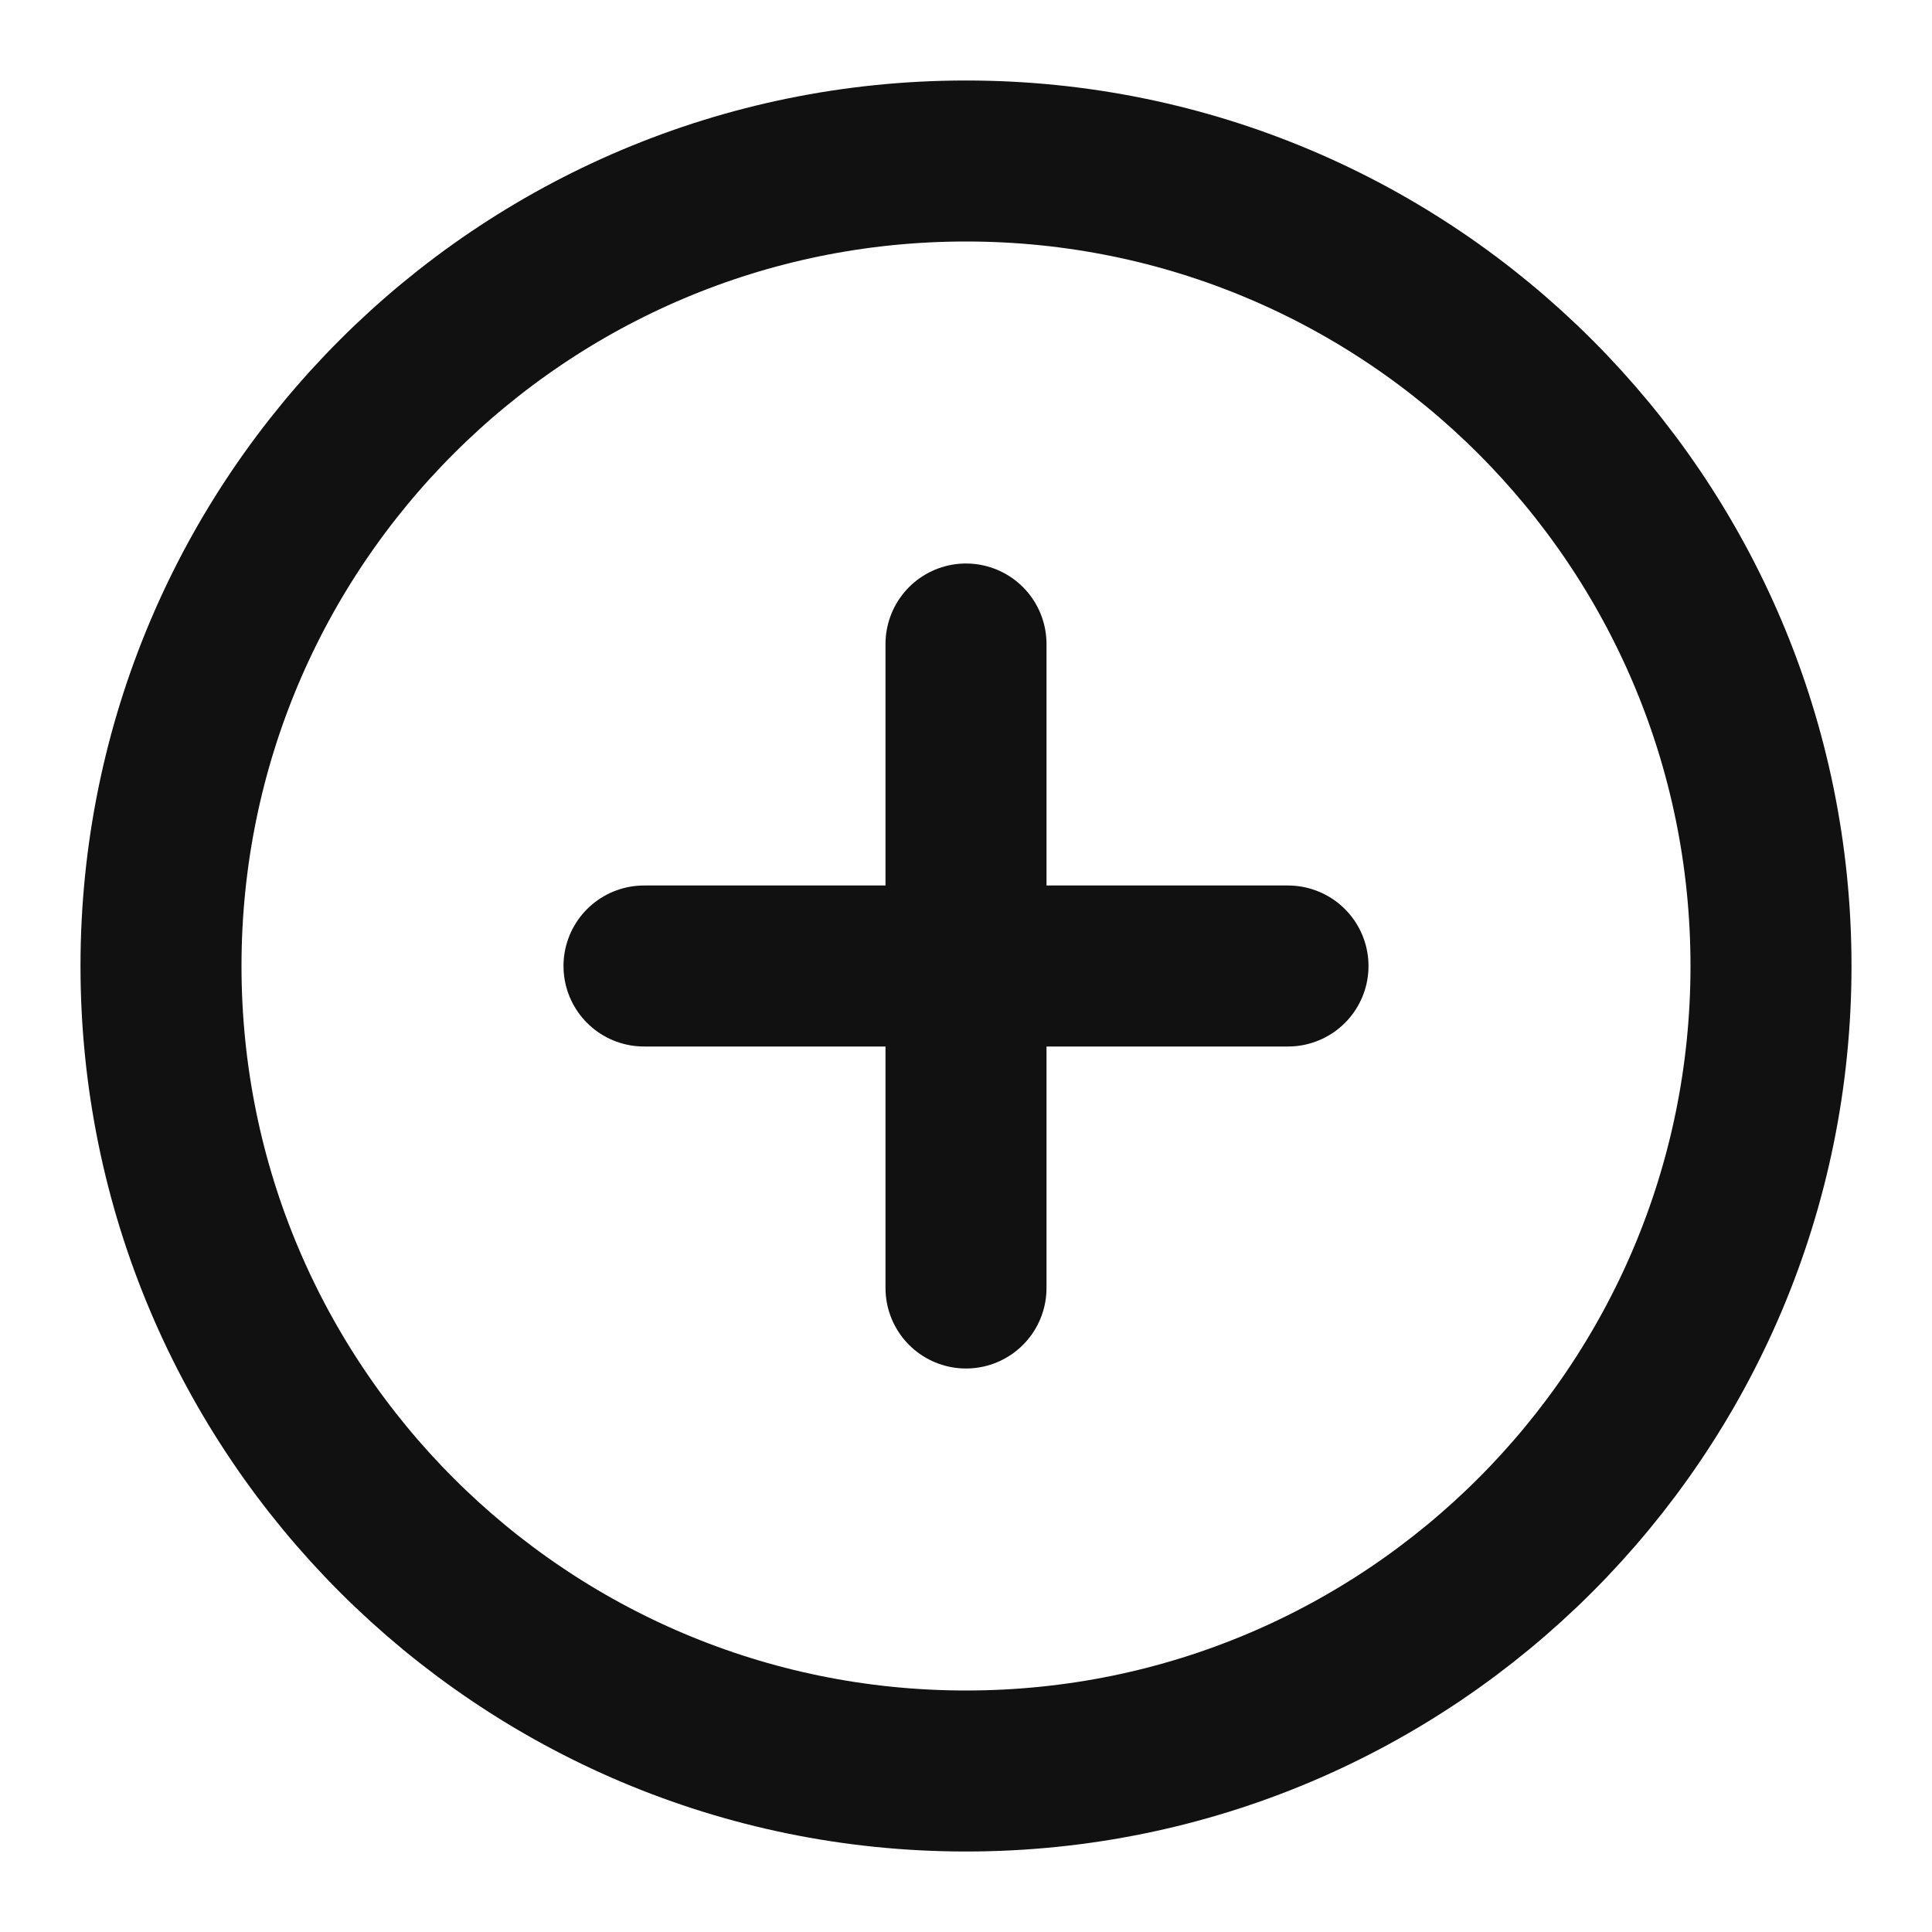
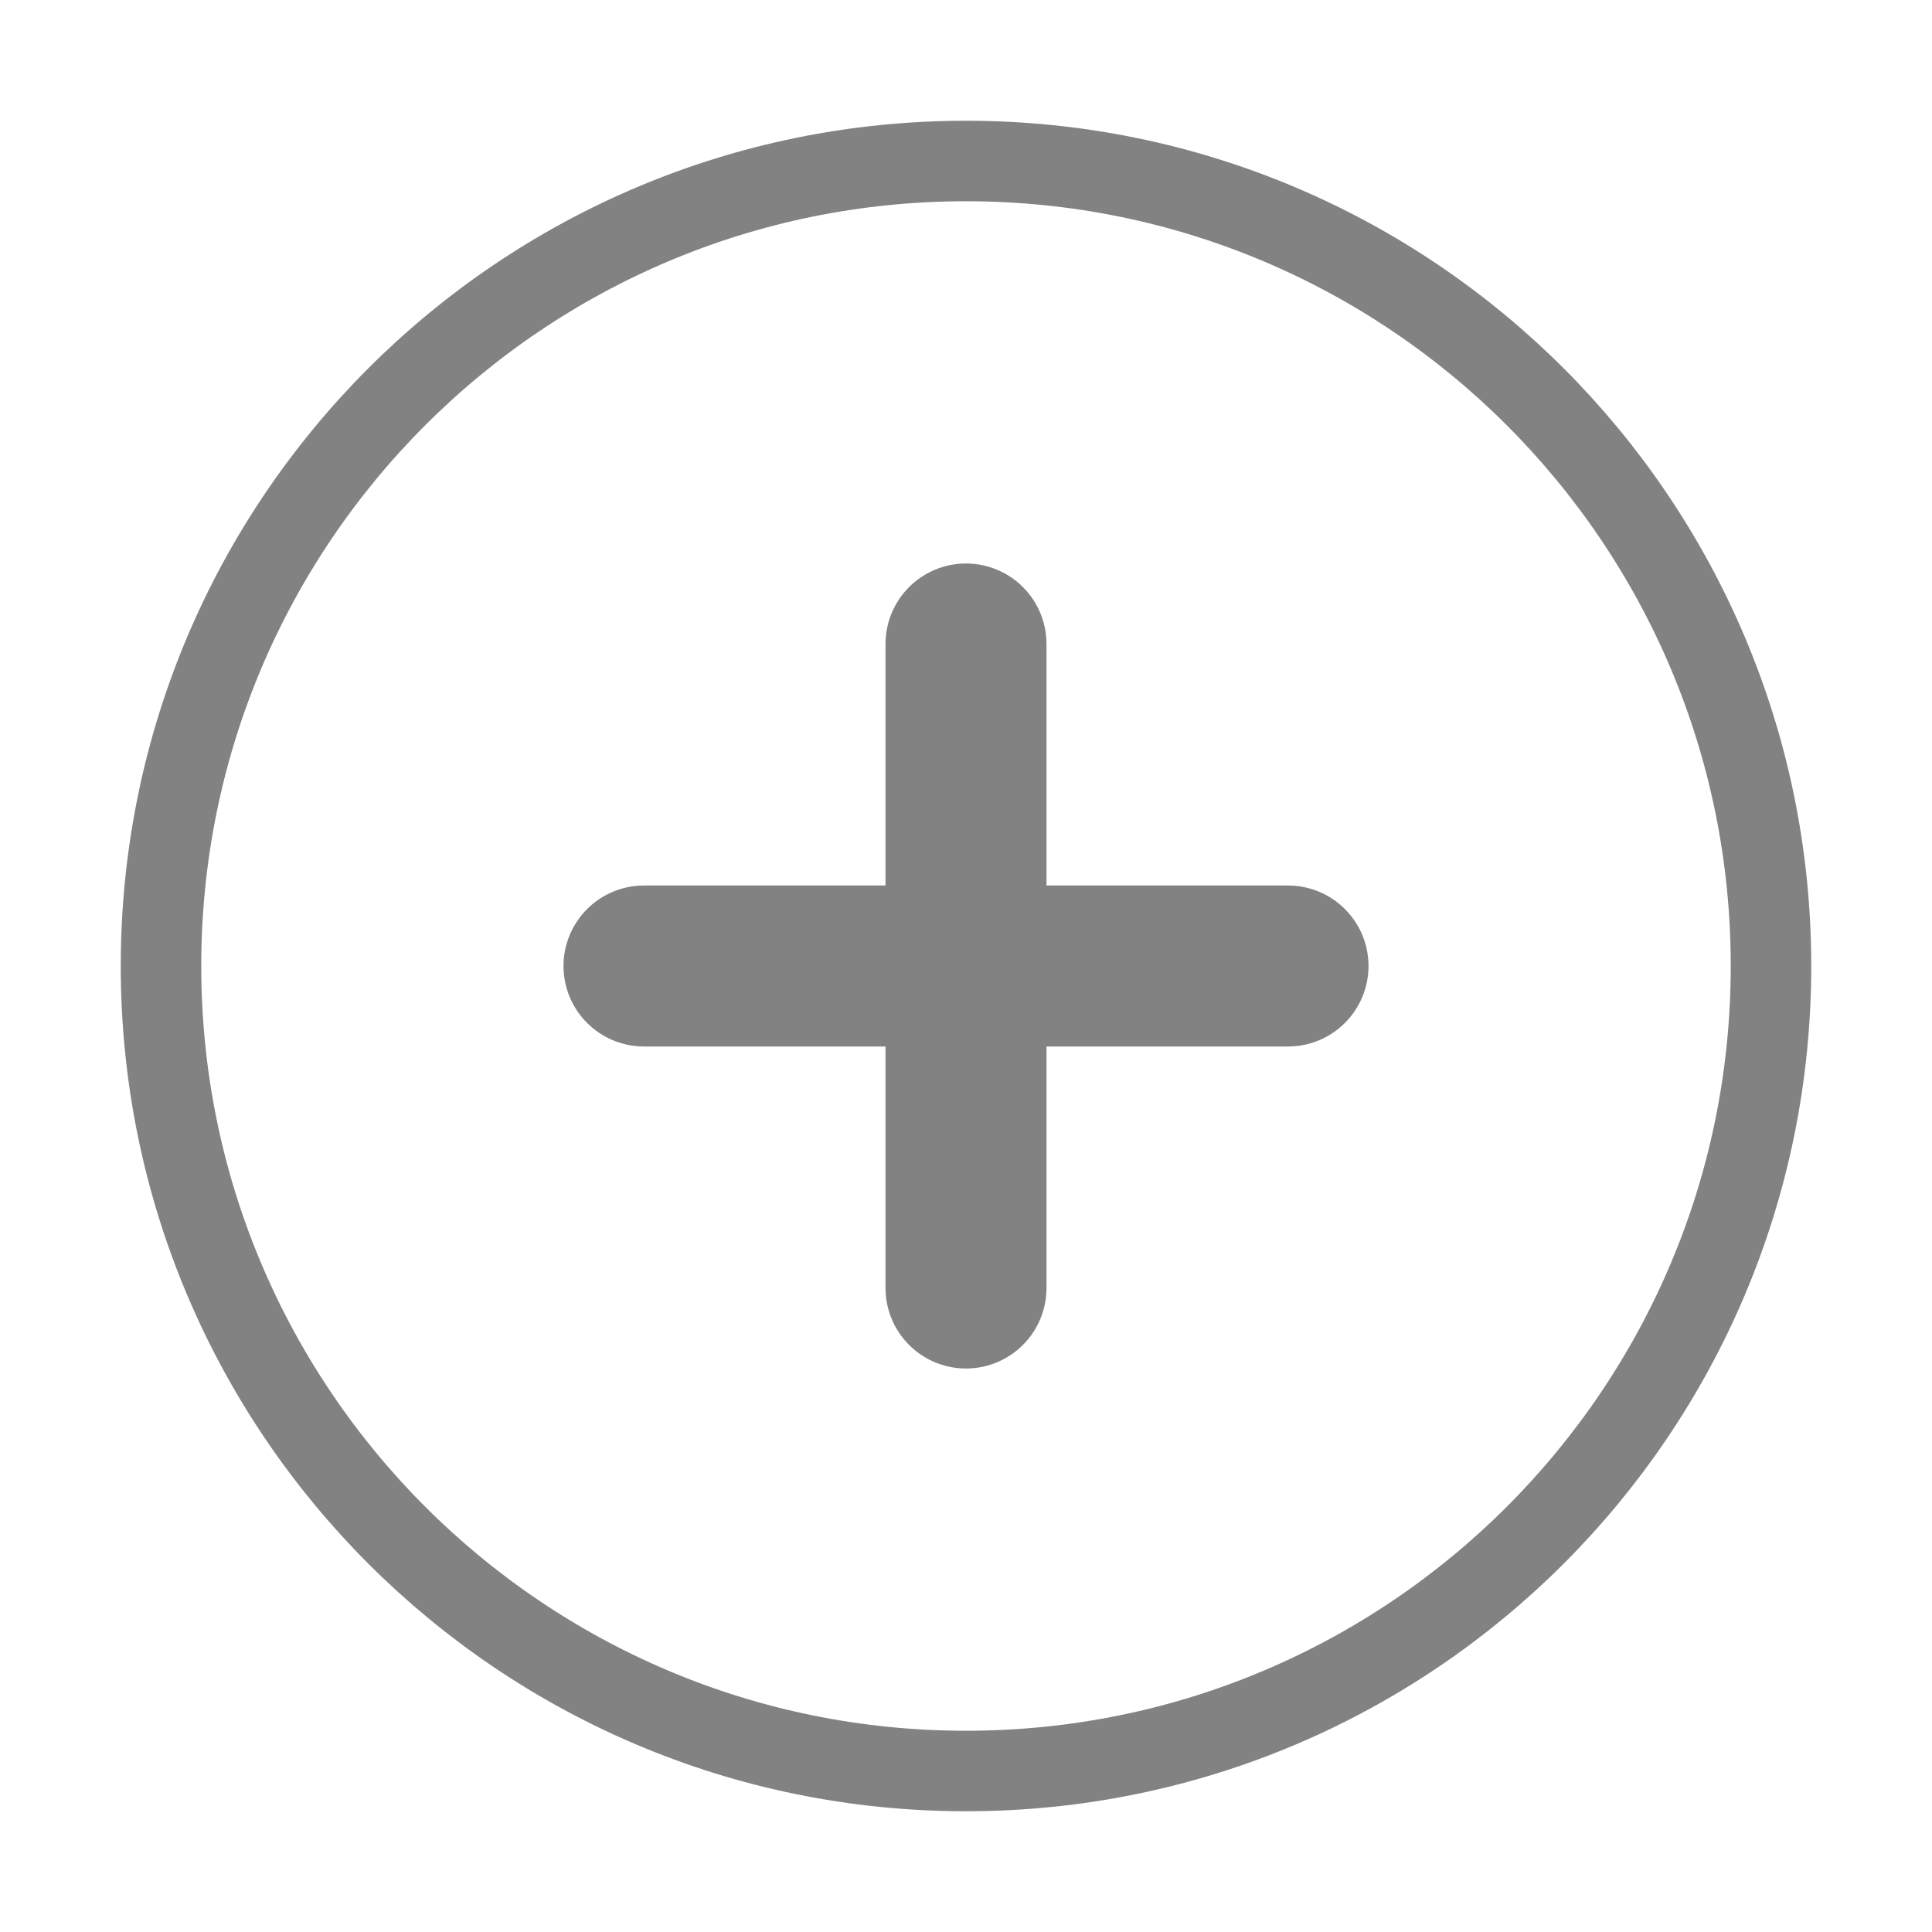
- <svg xmlns="http://www.w3.org/2000/svg" width="24" height="24" viewBox="0 0 24 24" fill="none">
-   <path d="M12 22C17.523 22 22 17.523 22 12C22 6.477 17.523 2 12 2C6.477 2 2 6.477 2 12C2 17.523 6.477 22 12 22Z" stroke="#111111" stroke-width="2" stroke-linecap="round" stroke-linejoin="round" />
-   <path d="M12 8V16" stroke="#111111" stroke-width="2" stroke-linecap="round" stroke-linejoin="round" />
-   <path d="M8 12H16" stroke="#111111" stroke-width="2" stroke-linecap="round" stroke-linejoin="round" />
+ <svg xmlns="http://www.w3.org/2000/svg" width="30" height="30" viewBox="0 0 24 24" fill="none">
+   <path d="M12 22C17.523 22 22 17.523 22 12C22 6.477 17.523 2 12 2C6.477 2 2 6.477 2 12C2 17.523 6.477 22 12 22Z" stroke="#828282" stroke-width="1" stroke-linecap="round" stroke-linejoin="round" />
+   <path d="M12 8V16" stroke="#828282" stroke-width="2" stroke-linecap="round" stroke-linejoin="round" />
+   <path d="M8 12H16" stroke="#828282" stroke-width="2" stroke-linecap="round" stroke-linejoin="round" />
</svg>
